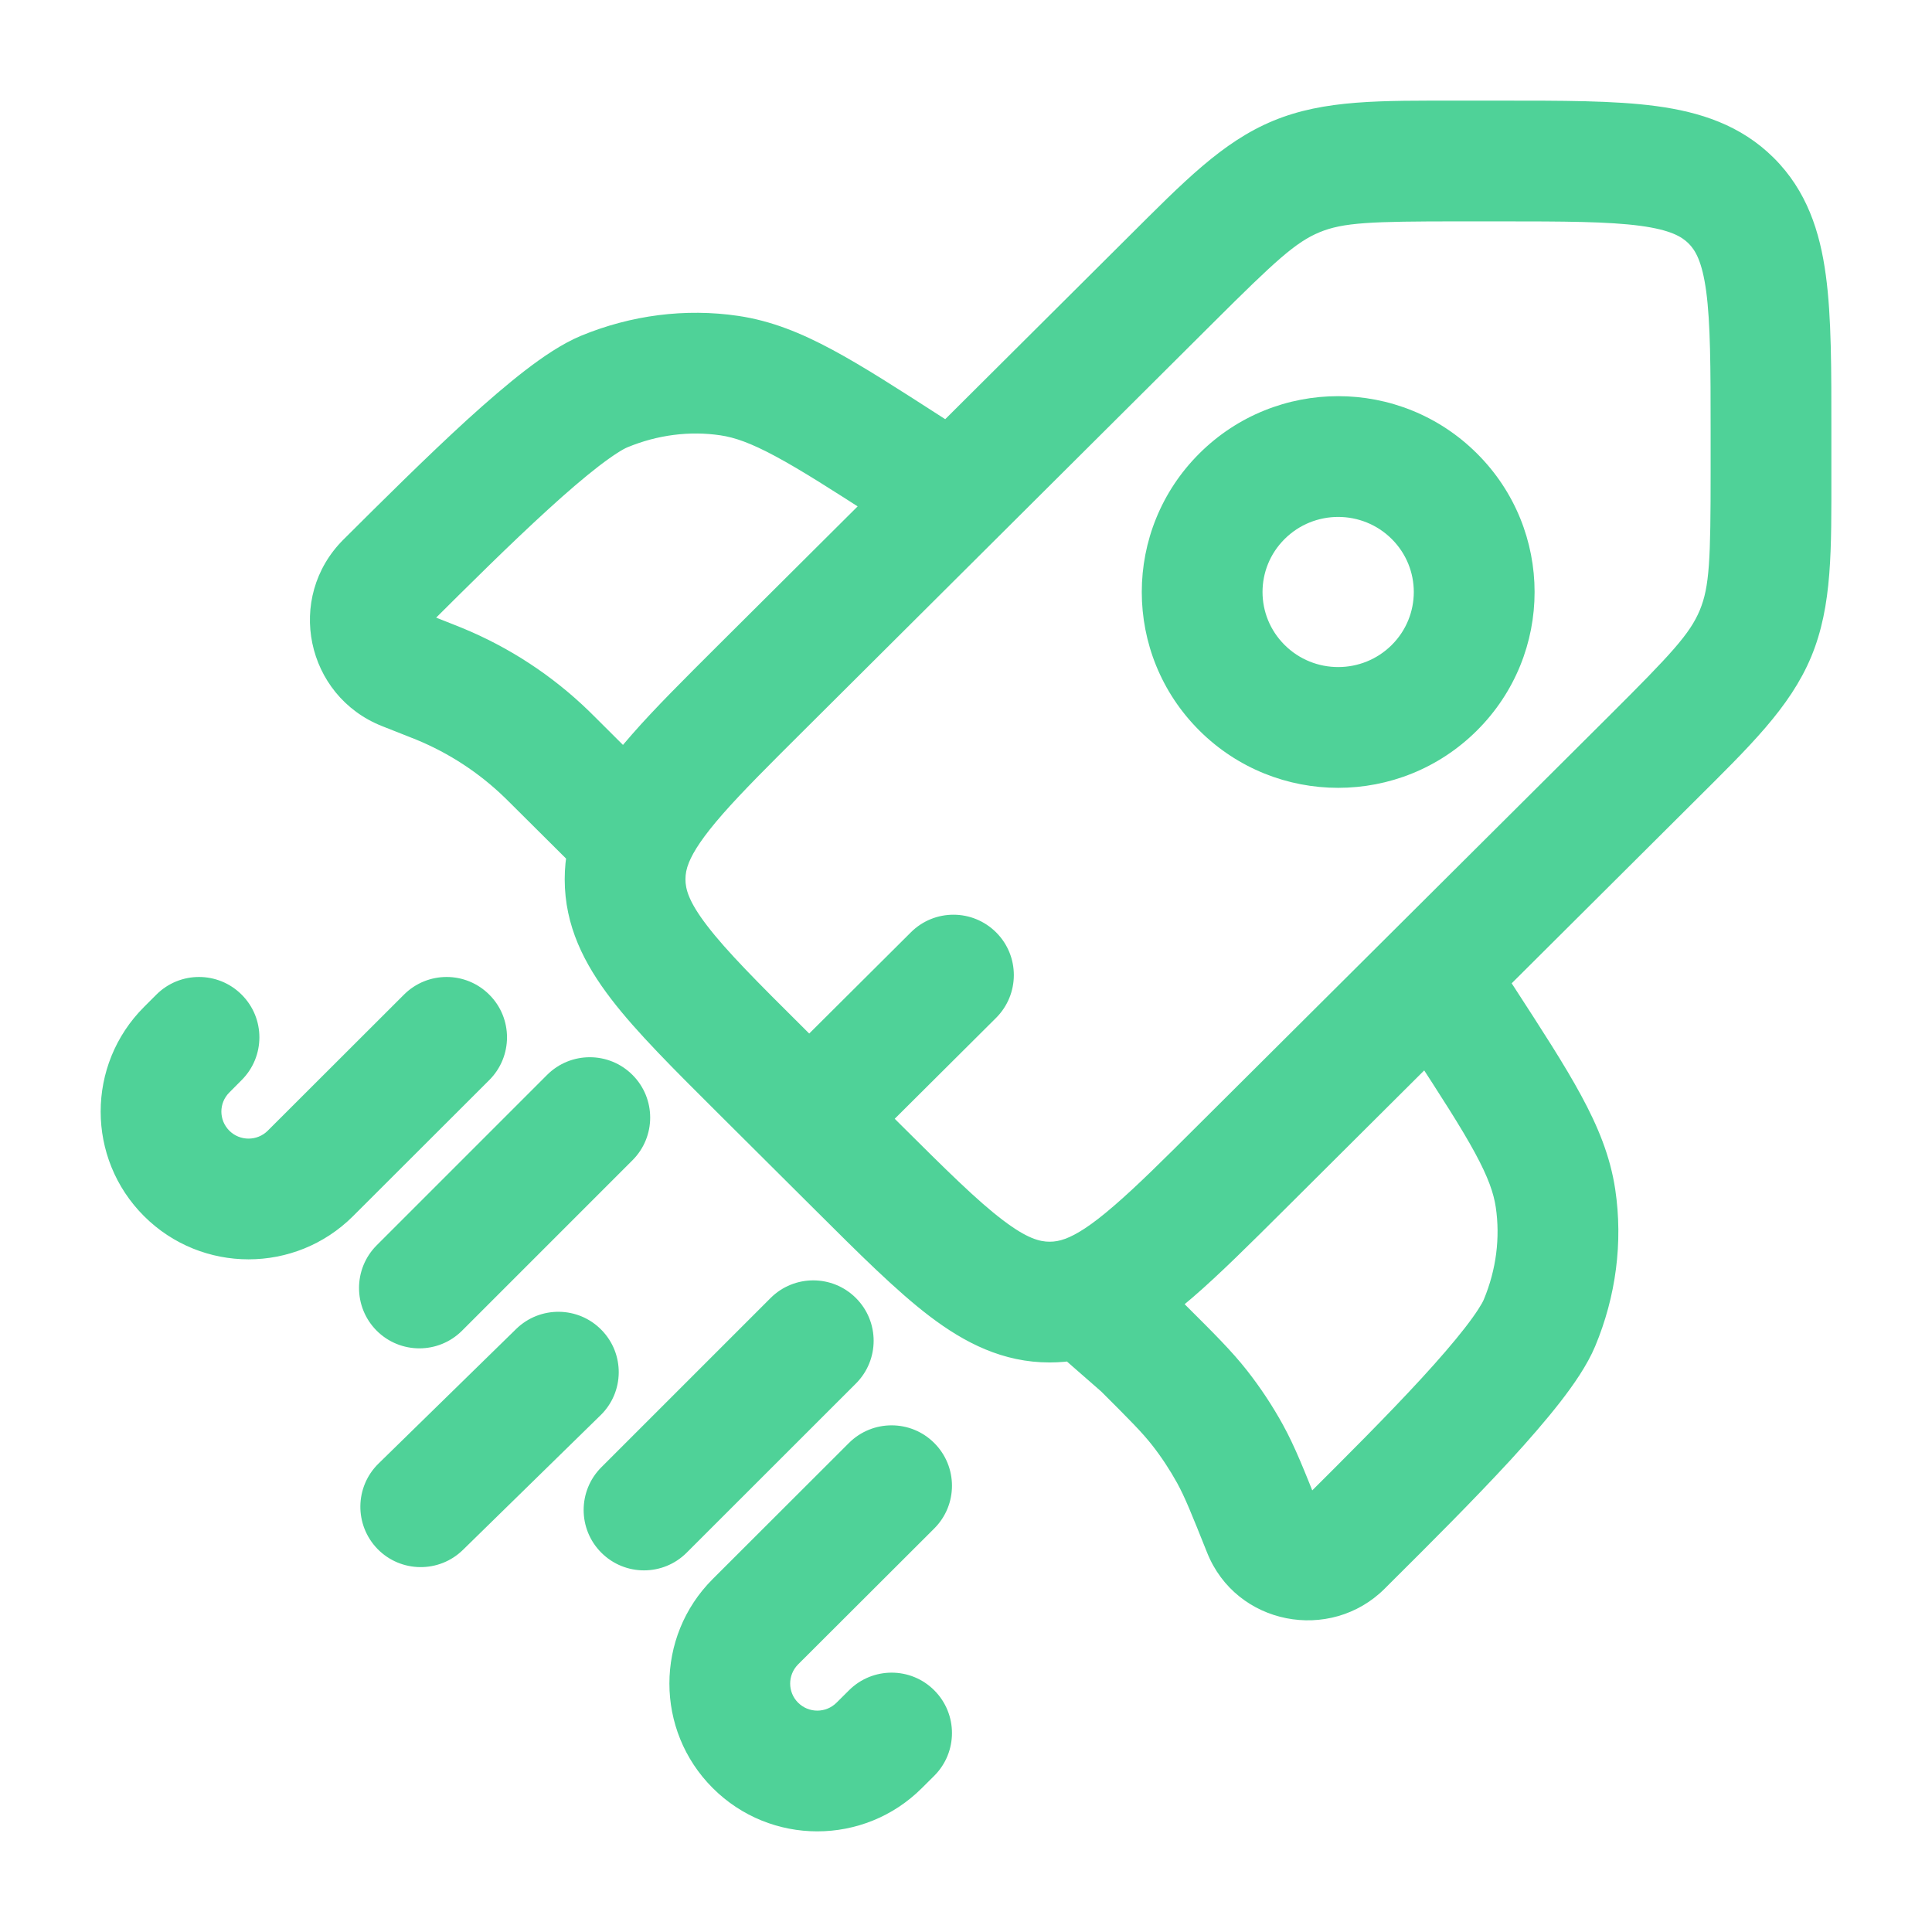
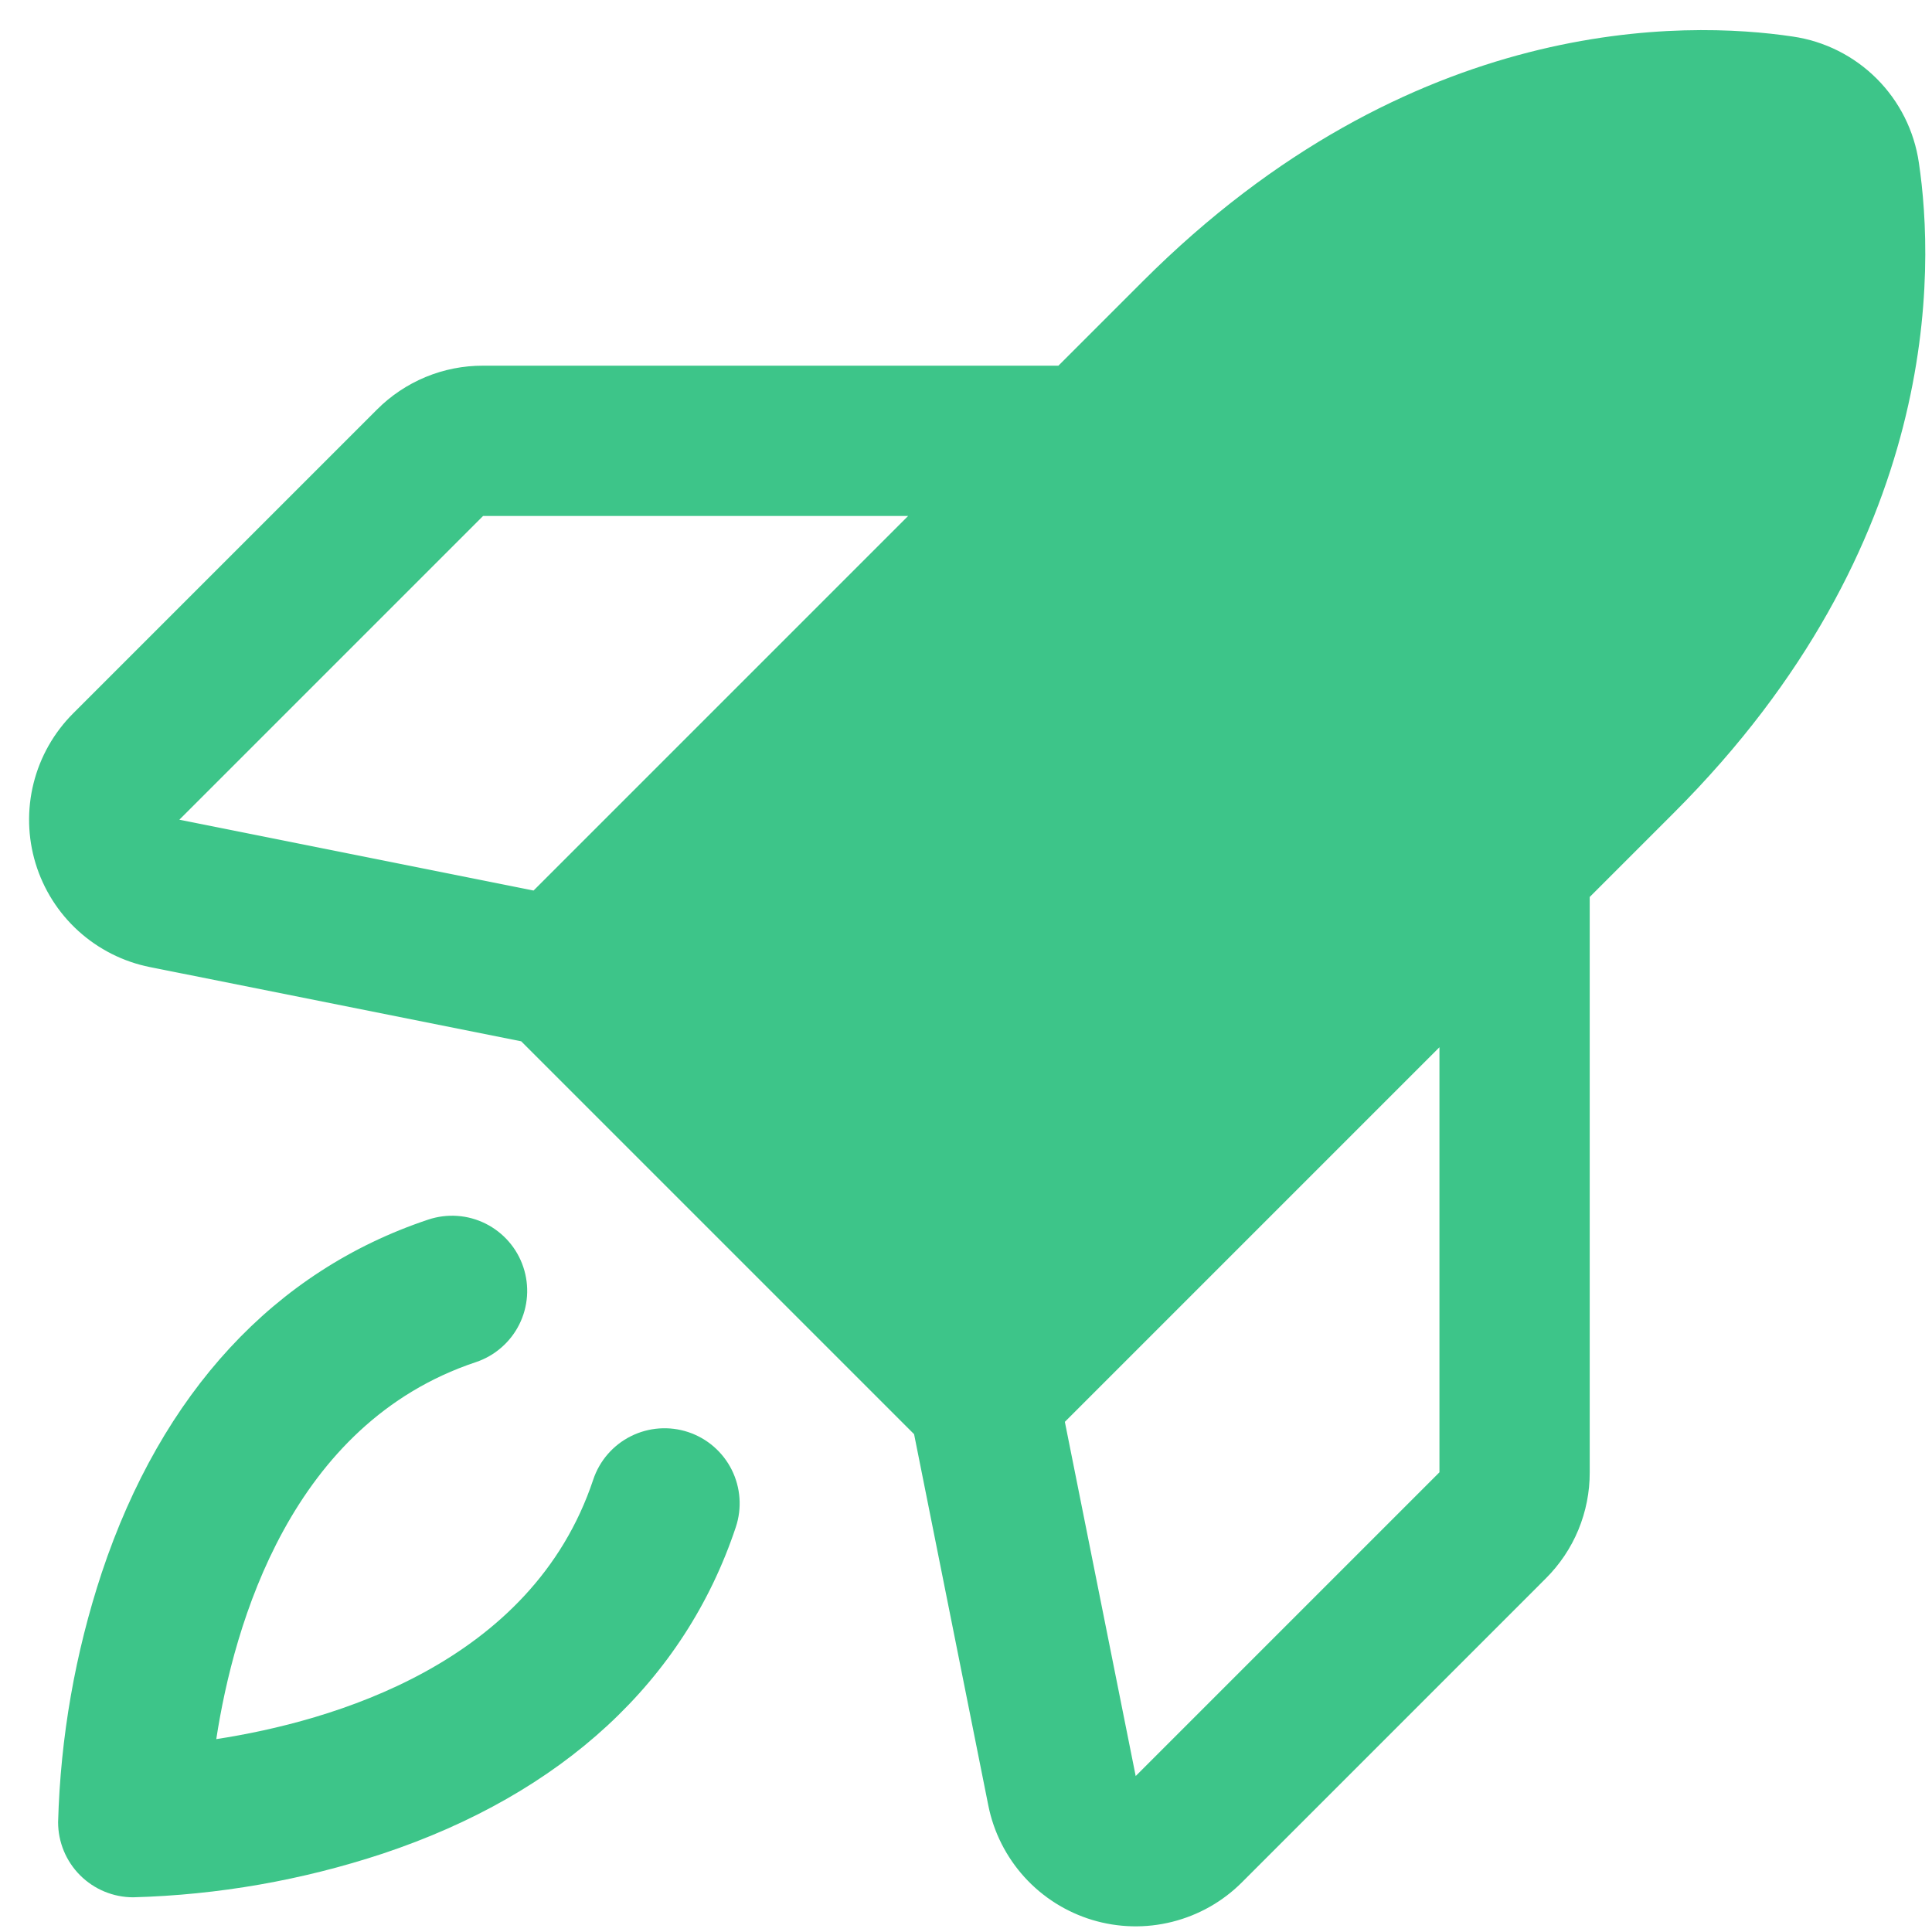
- <svg xmlns="http://www.w3.org/2000/svg" width="800px" height="800px" viewBox="0 0 24 24" fill="none">
-   <g id="SVGRepo_bgCarrier" stroke-width="0" />
-   <g id="SVGRepo_tracerCarrier" stroke-linecap="round" stroke-linejoin="round" />
-   <g id="SVGRepo_iconCarrier">
-     <path d="M22 5.365L22.75 5.365V5.365H22ZM9.455 13.303L9.984 12.771L9.455 13.303ZM9.455 8.544L9.984 9.075L9.455 8.544ZM15.429 14.493L14.899 13.961L15.429 14.493ZM10.649 14.493L10.12 15.024L10.649 14.493ZM20.515 9.427L21.044 9.959L20.515 9.427ZM22 5.858L21.25 5.858V5.858H22ZM14.541 3.478L14.012 2.947V2.947L14.541 3.478ZM12.373 12.645C12.667 12.352 12.668 11.877 12.376 11.584C12.083 11.29 11.608 11.289 11.315 11.582L12.373 12.645ZM7.709 10.282L8.239 9.751L8.238 9.751L7.709 10.282ZM11.438 6.794C11.786 7.018 12.25 6.917 12.474 6.569C12.698 6.22 12.597 5.756 12.249 5.532L11.438 6.794ZM11.296 5.811L10.89 6.442V6.442L11.296 5.811ZM9.06 4.666L9.17 3.924L9.06 4.666ZM4.796 7.234L5.325 7.765L4.796 7.234ZM7.505 4.864L7.793 5.557L7.505 4.864ZM5.351 8.453L5.627 7.755L5.627 7.755L5.351 8.453ZM5.458 8.496L5.173 9.189L5.458 8.496ZM6.873 9.45L7.402 8.918L6.873 9.45ZM6.791 9.369L6.269 9.907L6.791 9.369ZM5.022 8.322L4.746 9.02L4.746 9.02L5.022 8.322ZM13.735 16.337L13.205 16.868C13.217 16.88 13.229 16.891 13.241 16.902L13.735 16.337ZM18.448 11.706C18.223 11.358 17.759 11.259 17.411 11.485C17.064 11.71 16.964 12.174 17.19 12.522L18.448 11.706ZM18.172 12.659L17.543 13.067V13.067L18.172 12.659ZM19.323 14.885L20.065 14.775L19.323 14.885ZM16.744 19.131L17.273 19.663L17.273 19.663L16.744 19.131ZM19.124 16.433L19.816 16.723L19.124 16.433ZM15.692 19.009L16.388 18.731L15.692 19.009ZM15.279 18.06L14.622 18.421L15.279 18.06ZM14.19 16.736L14.719 16.204L14.702 16.187L14.684 16.172L14.19 16.736ZM14.902 17.489L15.492 17.026L14.902 17.489ZM16.671 19.204L16.142 18.673L16.142 18.673L16.671 19.204ZM13.49 16.093L13.232 15.389L13.49 16.093ZM7.862 10.435L8.558 10.715L7.862 10.435ZM6.078 13.417C6.371 13.124 6.372 12.65 6.079 12.357C5.786 12.063 5.311 12.063 5.018 12.356L6.078 13.417ZM3.856 14.576L3.326 14.046L3.856 14.576ZM2.319 13.04L1.789 12.509H1.789L2.319 13.04ZM3.002 13.417C3.295 13.124 3.296 12.65 3.003 12.357C2.71 12.063 2.235 12.063 1.942 12.356L3.002 13.417ZM11.606 18.987C11.899 18.694 11.899 18.219 11.606 17.926C11.314 17.633 10.839 17.633 10.546 17.925L11.606 18.987ZM9.384 20.146L9.914 20.676L9.384 20.146ZM10.922 21.682L11.452 22.212L10.922 21.682ZM11.606 22.059C11.899 21.766 11.899 21.291 11.606 20.998C11.314 20.705 10.839 20.705 10.546 20.998L11.606 22.059ZM10.633 17.186C10.926 16.893 10.926 16.418 10.633 16.125C10.34 15.832 9.865 15.832 9.572 16.125L10.633 17.186ZM7.47 18.227C7.177 18.52 7.177 18.995 7.47 19.288C7.763 19.581 8.237 19.581 8.53 19.288L7.47 18.227ZM7.857 14.413C8.15 14.12 8.15 13.646 7.857 13.353C7.564 13.06 7.089 13.06 6.796 13.353L7.857 14.413ZM4.679 15.47C4.387 15.763 4.387 16.237 4.679 16.53C4.972 16.823 5.447 16.823 5.74 16.53L4.679 15.47ZM7.46 17.581C7.757 17.292 7.762 16.817 7.472 16.521C7.183 16.225 6.708 16.22 6.412 16.509L7.46 17.581ZM4.702 18.181C4.406 18.471 4.401 18.945 4.69 19.242C4.98 19.538 5.455 19.543 5.751 19.253L4.702 18.181ZM19.986 8.896L14.899 13.961L15.958 15.024L21.044 9.959L19.986 8.896ZM11.178 13.961L9.984 12.771L8.925 13.834L10.12 15.024L11.178 13.961ZM9.984 9.075L15.07 4.01L14.012 2.947L8.925 8.012L9.984 9.075ZM18.126 2.75H18.621V1.25H18.126V2.75ZM21.25 5.365L21.25 5.858L22.75 5.858L22.75 5.365L21.25 5.365ZM18.621 2.75C19.438 2.75 19.976 2.752 20.375 2.805C20.753 2.856 20.891 2.94 20.976 3.024L22.034 1.961C21.624 1.553 21.117 1.391 20.574 1.318C20.053 1.248 19.396 1.25 18.621 1.25V2.75ZM22.75 5.365C22.75 4.593 22.752 3.939 22.681 3.419C22.608 2.877 22.445 2.37 22.034 1.961L20.976 3.024C21.06 3.108 21.144 3.245 21.195 3.619C21.248 4.016 21.25 4.551 21.25 5.365H22.75ZM9.984 12.771C9.405 12.196 9.026 11.816 8.783 11.498C8.552 11.197 8.515 11.041 8.515 10.923H7.015C7.015 11.503 7.259 11.976 7.592 12.41C7.911 12.827 8.377 13.288 8.925 13.834L9.984 12.771ZM10.12 15.024C10.668 15.57 11.132 16.034 11.55 16.352C11.986 16.683 12.46 16.925 13.039 16.925V15.425C12.918 15.425 12.76 15.387 12.458 15.157C12.138 14.915 11.757 14.537 11.178 13.961L10.12 15.024ZM21.044 9.959C21.733 9.273 22.236 8.791 22.5 8.157L21.115 7.581C20.992 7.875 20.762 8.123 19.986 8.896L21.044 9.959ZM21.25 5.858C21.25 6.951 21.237 7.288 21.115 7.581L22.5 8.157C22.763 7.523 22.75 6.828 22.75 5.858H21.25ZM15.07 4.01C15.846 3.237 16.096 3.008 16.392 2.885L15.82 1.499C15.184 1.761 14.701 2.261 14.012 2.947L15.07 4.01ZM18.126 1.25C17.151 1.25 16.455 1.237 15.82 1.499L16.392 2.885C16.688 2.763 17.029 2.75 18.126 2.75V1.25ZM10.581 14.429L12.373 12.645L11.315 11.582L9.523 13.366L10.581 14.429ZM12.249 5.532L11.701 5.181L10.89 6.442L11.438 6.794L12.249 5.532ZM11.701 5.181C11.162 4.834 10.722 4.55 10.342 4.346C9.953 4.137 9.583 3.985 9.17 3.924L8.951 5.408C9.126 5.434 9.324 5.502 9.631 5.667C9.948 5.837 10.332 6.083 10.89 6.442L11.701 5.181ZM5.325 7.765C5.815 7.277 6.339 6.756 6.81 6.327C7.044 6.113 7.257 5.931 7.438 5.791C7.631 5.643 7.746 5.576 7.793 5.557L7.218 4.171C6.982 4.269 6.739 4.436 6.523 4.602C6.296 4.777 6.049 4.991 5.799 5.218C5.3 5.674 4.751 6.22 4.267 6.702L5.325 7.765ZM9.17 3.924C8.513 3.827 7.838 3.915 7.218 4.171L7.793 5.557C8.169 5.401 8.57 5.351 8.951 5.408L9.17 3.924ZM4.746 9.02L5.075 9.15L5.627 7.755L5.298 7.625L4.746 9.02ZM6.344 9.981L7.18 10.813L8.238 9.751L7.402 8.918L6.344 9.981ZM5.075 9.15C5.131 9.172 5.152 9.181 5.173 9.189L5.744 7.802C5.711 7.789 5.679 7.776 5.627 7.755L5.075 9.15ZM7.402 8.918C7.363 8.879 7.338 8.854 7.313 8.83L6.269 9.907C6.285 9.923 6.302 9.939 6.344 9.981L7.402 8.918ZM5.173 9.189C5.581 9.357 5.953 9.601 6.269 9.907L7.313 8.83C6.86 8.391 6.327 8.042 5.744 7.802L5.173 9.189ZM4.267 6.702C3.543 7.423 3.799 8.645 4.746 9.02L5.298 7.625C5.352 7.646 5.37 7.721 5.325 7.765L4.267 6.702ZM17.19 12.522L17.543 13.067L18.802 12.251L18.448 11.706L17.19 12.522ZM16.215 18.6L16.142 18.673L17.2 19.736L17.273 19.663L16.215 18.6ZM17.543 13.067C17.904 13.623 18.151 14.005 18.322 14.32C18.488 14.626 18.555 14.822 18.581 14.996L20.065 14.775C20.003 14.362 19.85 13.992 19.64 13.605C19.435 13.226 19.15 12.788 18.802 12.251L17.543 13.067ZM17.273 19.663C17.758 19.181 18.306 18.634 18.764 18.137C18.992 17.888 19.206 17.642 19.382 17.416C19.549 17.201 19.717 16.959 19.816 16.723L18.432 16.144C18.413 16.19 18.346 16.304 18.197 16.496C18.057 16.676 17.874 16.888 17.659 17.122C17.229 17.59 16.705 18.112 16.215 18.6L17.273 19.663ZM18.581 14.996C18.637 15.373 18.588 15.771 18.432 16.144L19.816 16.723C20.074 16.105 20.163 15.431 20.065 14.775L18.581 14.996ZM14.684 16.172L14.229 15.773L13.241 16.902L13.696 17.3L14.684 16.172ZM16.388 18.731C16.202 18.265 16.088 17.974 15.937 17.699L14.622 18.421C14.719 18.598 14.796 18.789 14.995 19.287L16.388 18.731ZM13.661 17.267C14.041 17.646 14.187 17.793 14.312 17.952L15.492 17.026C15.298 16.779 15.075 16.559 14.719 16.204L13.661 17.267ZM15.937 17.699C15.807 17.463 15.658 17.238 15.492 17.026L14.312 17.952C14.428 18.1 14.531 18.257 14.622 18.421L15.937 17.699ZM17.289 8.012C16.922 8.378 16.325 8.378 15.958 8.012L14.899 9.075C15.852 10.024 17.395 10.024 18.347 9.075L17.289 8.012ZM15.958 8.012C15.592 7.648 15.592 7.06 15.958 6.696L14.899 5.633C13.945 6.583 13.945 8.125 14.899 9.075L15.958 8.012ZM15.958 6.696C16.325 6.33 16.922 6.33 17.289 6.696L18.347 5.633C17.395 4.684 15.852 4.684 14.899 5.633L15.958 6.696ZM17.289 6.696C17.654 7.06 17.654 7.648 17.289 8.012L18.347 9.075C19.302 8.125 19.302 6.583 18.347 5.633L17.289 6.696ZM16.142 18.673C16.182 18.633 16.236 18.624 16.273 18.631C16.311 18.639 16.364 18.67 16.388 18.731L14.995 19.287C15.356 20.191 16.526 20.407 17.2 19.736L16.142 18.673ZM14.899 13.961C14.454 14.405 14.122 14.735 13.837 14.98C13.552 15.227 13.368 15.339 13.232 15.389L13.749 16.797C14.138 16.654 14.484 16.403 14.817 16.116C15.151 15.828 15.526 15.454 15.958 15.024L14.899 13.961ZM13.232 15.389C13.161 15.415 13.101 15.425 13.039 15.425V16.925C13.286 16.925 13.522 16.881 13.749 16.797L13.232 15.389ZM14.265 15.807L14.02 15.562L12.96 16.624L13.205 16.868L14.265 15.807ZM8.925 8.012C8.504 8.432 8.136 8.797 7.851 9.123C7.566 9.447 7.316 9.783 7.167 10.155L8.558 10.715C8.614 10.577 8.732 10.393 8.978 10.112C9.223 9.833 9.549 9.508 9.984 9.075L8.925 8.012ZM7.167 10.155C7.068 10.399 7.015 10.653 7.015 10.923H8.515C8.515 10.858 8.526 10.794 8.558 10.715L7.167 10.155ZM7.179 10.813L7.332 10.966L8.392 9.905L8.239 9.751L7.179 10.813ZM5.018 12.356L3.326 14.046L4.386 15.107L6.078 13.417L5.018 12.356ZM2.849 13.571L3.002 13.417L1.942 12.356L1.789 12.509L2.849 13.571ZM2.849 14.046C2.717 13.914 2.717 13.702 2.849 13.571L1.789 12.509C1.071 13.227 1.071 14.39 1.789 15.107L2.849 14.046ZM3.326 14.046C3.195 14.177 2.98 14.177 2.849 14.046L1.789 15.107C2.506 15.823 3.669 15.823 4.386 15.107L3.326 14.046ZM10.546 17.925L8.854 19.615L9.914 20.676L11.606 18.987L10.546 17.925ZM11.452 22.212L11.606 22.059L10.546 20.998L10.392 21.151L11.452 22.212ZM8.854 22.212C9.571 22.929 10.734 22.929 11.452 22.212L10.392 21.151C10.26 21.283 10.046 21.283 9.914 21.151L8.854 22.212ZM8.854 19.615C8.136 20.332 8.136 21.495 8.854 22.212L9.914 21.151C9.783 21.02 9.783 20.808 9.914 20.676L8.854 19.615ZM9.572 16.125L7.47 18.227L8.53 19.288L10.633 17.186L9.572 16.125ZM6.796 13.353L4.679 15.47L5.74 16.53L7.857 14.413L6.796 13.353ZM6.412 16.509L4.702 18.181L5.751 19.253L7.46 17.581L6.412 16.509Z" fill="#4FD298" />
-   </g>
+ <svg xmlns="http://www.w3.org/2000/svg" width="54" height="54" viewBox="0 0 54 54" fill="none">
+   <path d="M19.238 40.028C18.709 39.852 18.133 39.893 17.634 40.142C17.136 40.391 16.757 40.828 16.581 41.356C14.861 46.517 9.258 48.115 6.045 48.609C6.539 45.394 8.137 39.793 13.298 38.073C13.56 37.986 13.802 37.848 14.01 37.667C14.219 37.486 14.39 37.266 14.513 37.02C14.637 36.773 14.71 36.504 14.73 36.229C14.749 35.954 14.715 35.678 14.627 35.416C14.54 35.154 14.402 34.912 14.221 34.704C14.04 34.495 13.82 34.325 13.573 34.201C13.327 34.078 13.058 34.004 12.783 33.985C12.508 33.966 12.231 34.001 11.97 34.088C7.675 35.52 4.52 38.931 2.845 43.955C2.1 46.208 1.689 48.558 1.624 50.93C1.624 51.487 1.845 52.021 2.239 52.415C2.633 52.809 3.167 53.03 3.724 53.03C6.096 52.965 8.446 52.554 10.699 51.809C15.722 50.134 19.134 46.979 20.566 42.684C20.742 42.156 20.701 41.579 20.452 41.081C20.203 40.583 19.766 40.204 19.238 40.028Z" fill="#3DC589" />
+   <path d="M53.633 4.548C53.504 3.658 53.09 2.834 52.455 2.199C51.819 1.563 50.996 1.15 50.106 1.021C47.144 0.579 39.443 0.362 31.938 7.866L29.583 10.221H13.503C12.951 10.219 12.405 10.327 11.895 10.538C11.385 10.75 10.922 11.06 10.533 11.451L2.043 19.941C1.505 20.479 1.124 21.152 0.939 21.89C0.754 22.627 0.773 23.401 0.993 24.128C1.214 24.856 1.627 25.51 2.19 26.021C2.753 26.532 3.444 26.881 4.189 27.03L14.568 29.105L25.549 40.086L27.624 50.465C27.773 51.21 28.122 51.901 28.633 52.465C29.144 53.028 29.798 53.441 30.526 53.662C31.253 53.882 32.027 53.901 32.765 53.715C33.502 53.53 34.176 53.149 34.713 52.611L43.203 44.12C43.594 43.731 43.905 43.269 44.116 42.759C44.327 42.249 44.435 41.703 44.433 41.151V25.071L46.788 22.716C54.293 15.211 54.075 7.51 53.633 4.548ZM13.503 14.421H25.383L14.913 24.891L5.013 22.911L13.503 14.421ZM40.233 41.151L31.743 49.641L29.763 39.741L40.233 29.271L40.233 41.151Z" fill="#3DC589" />
</svg>
